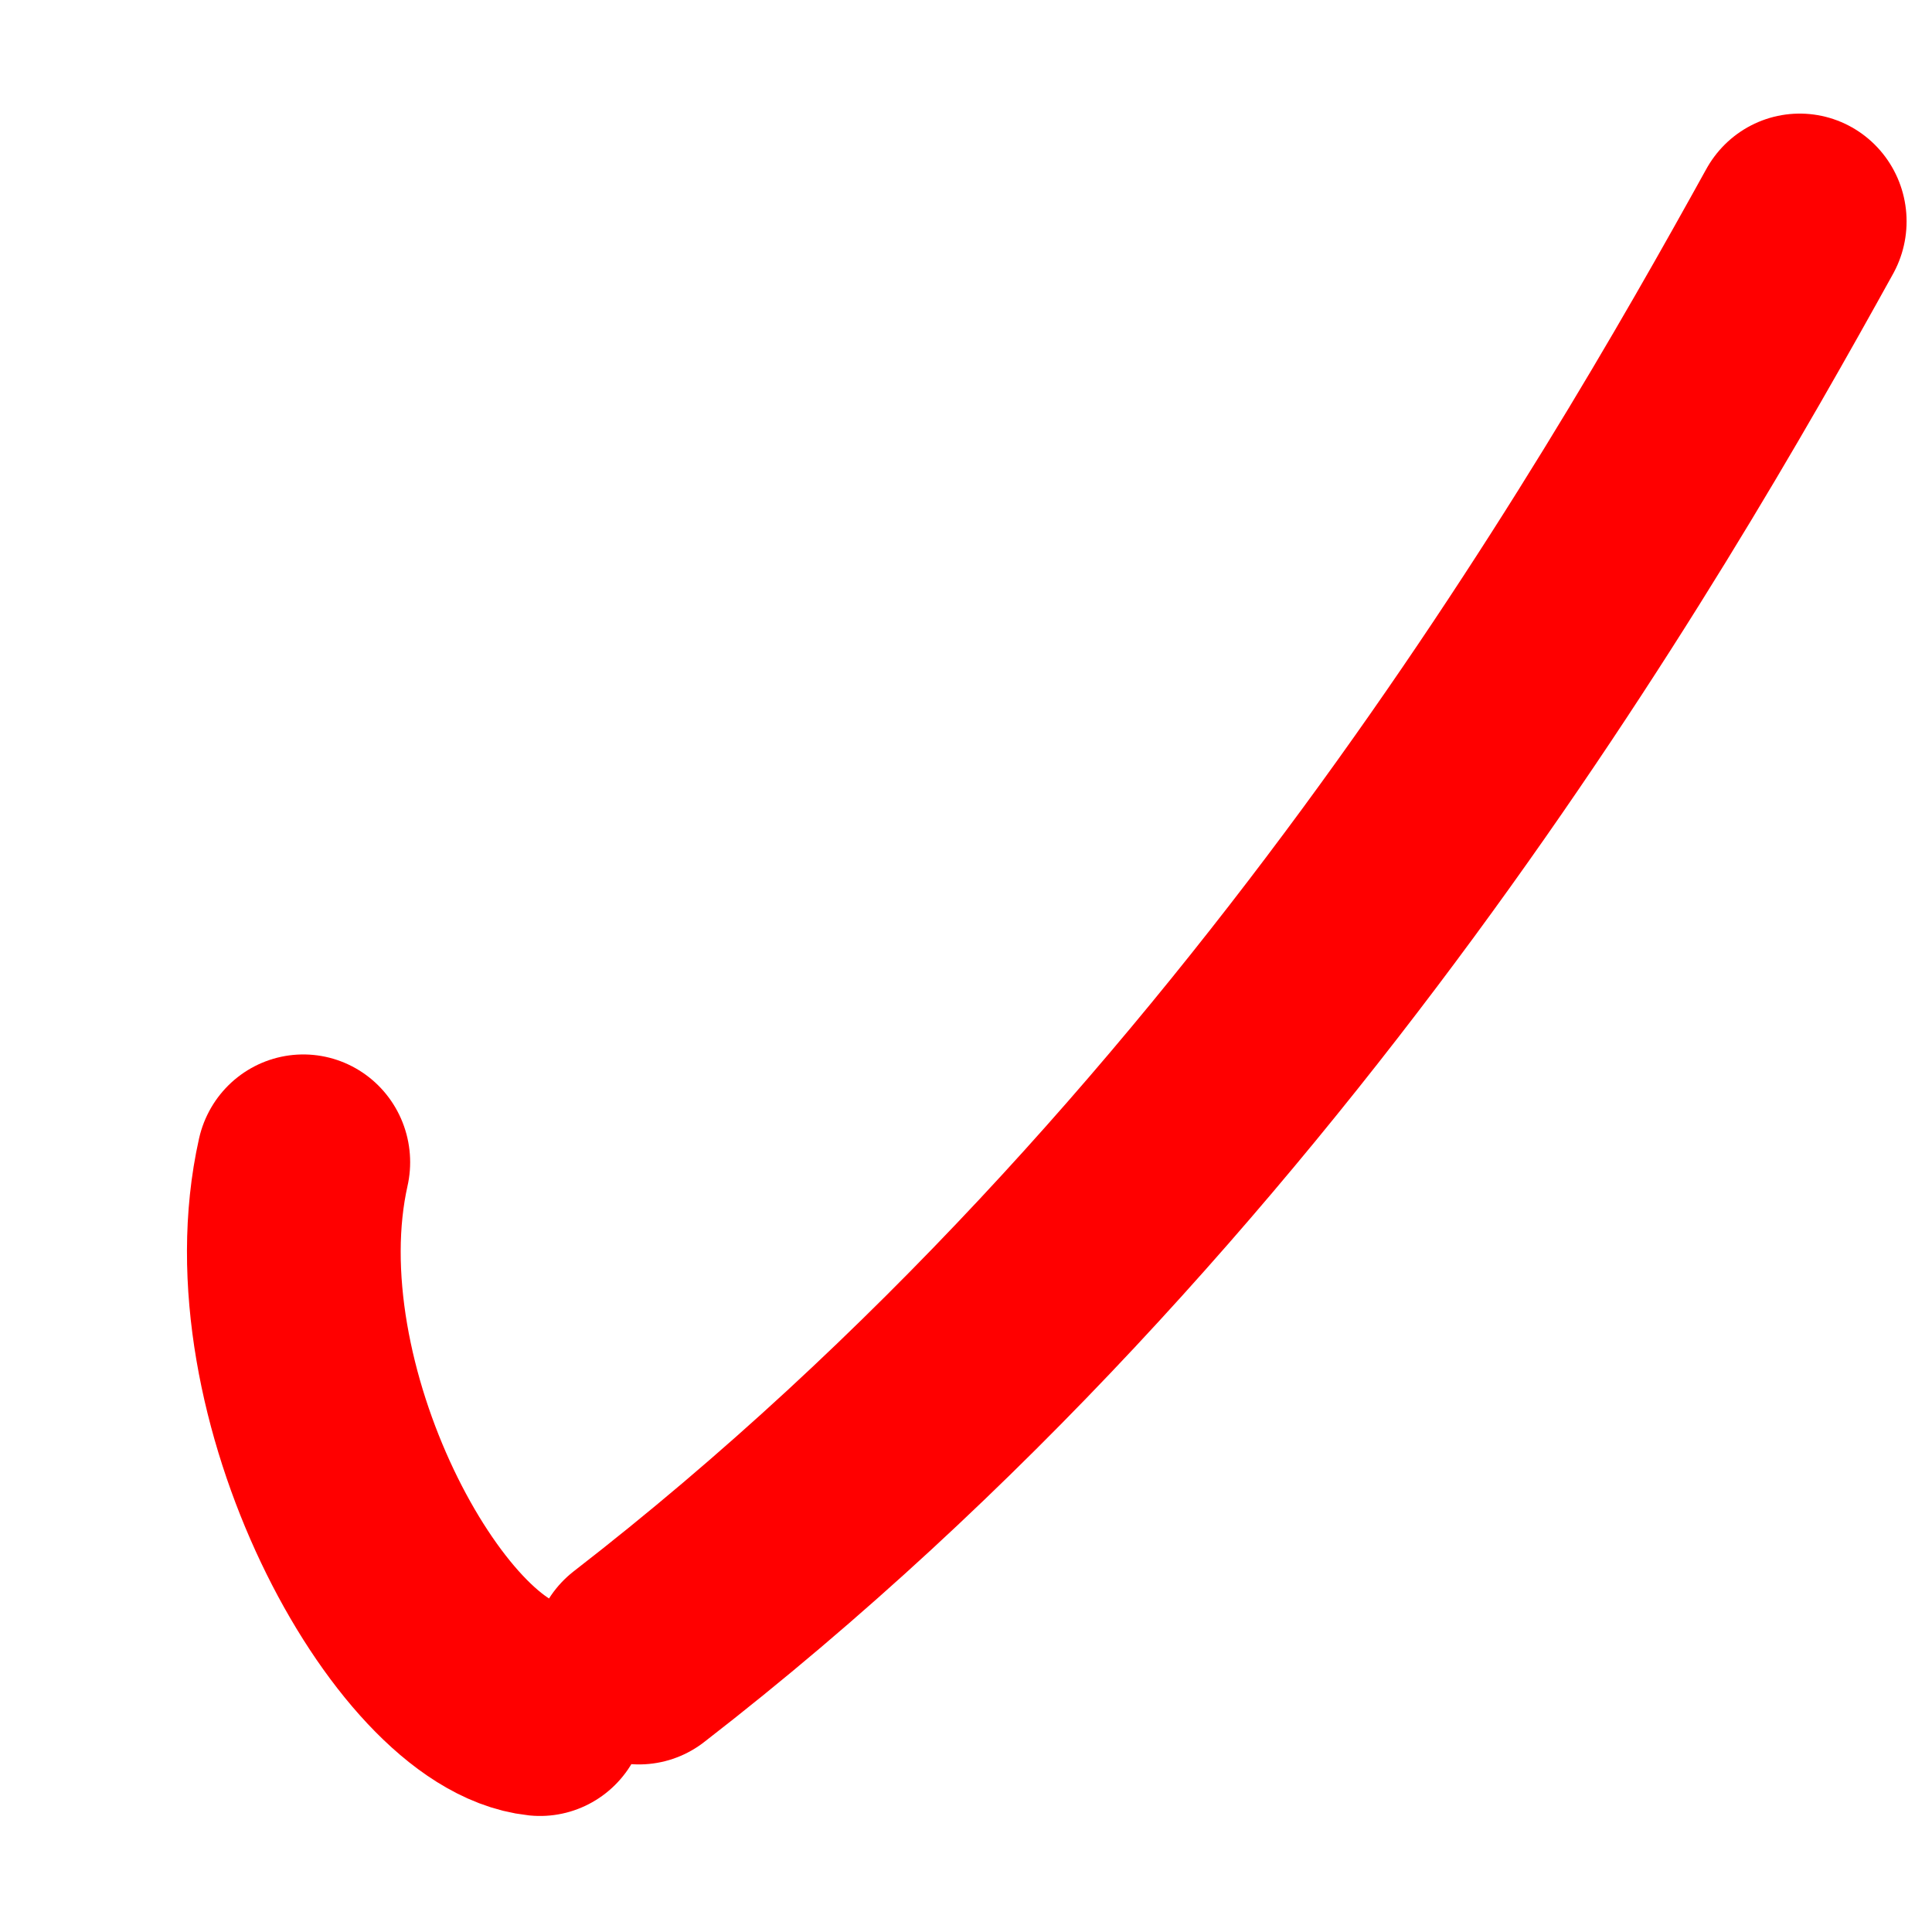
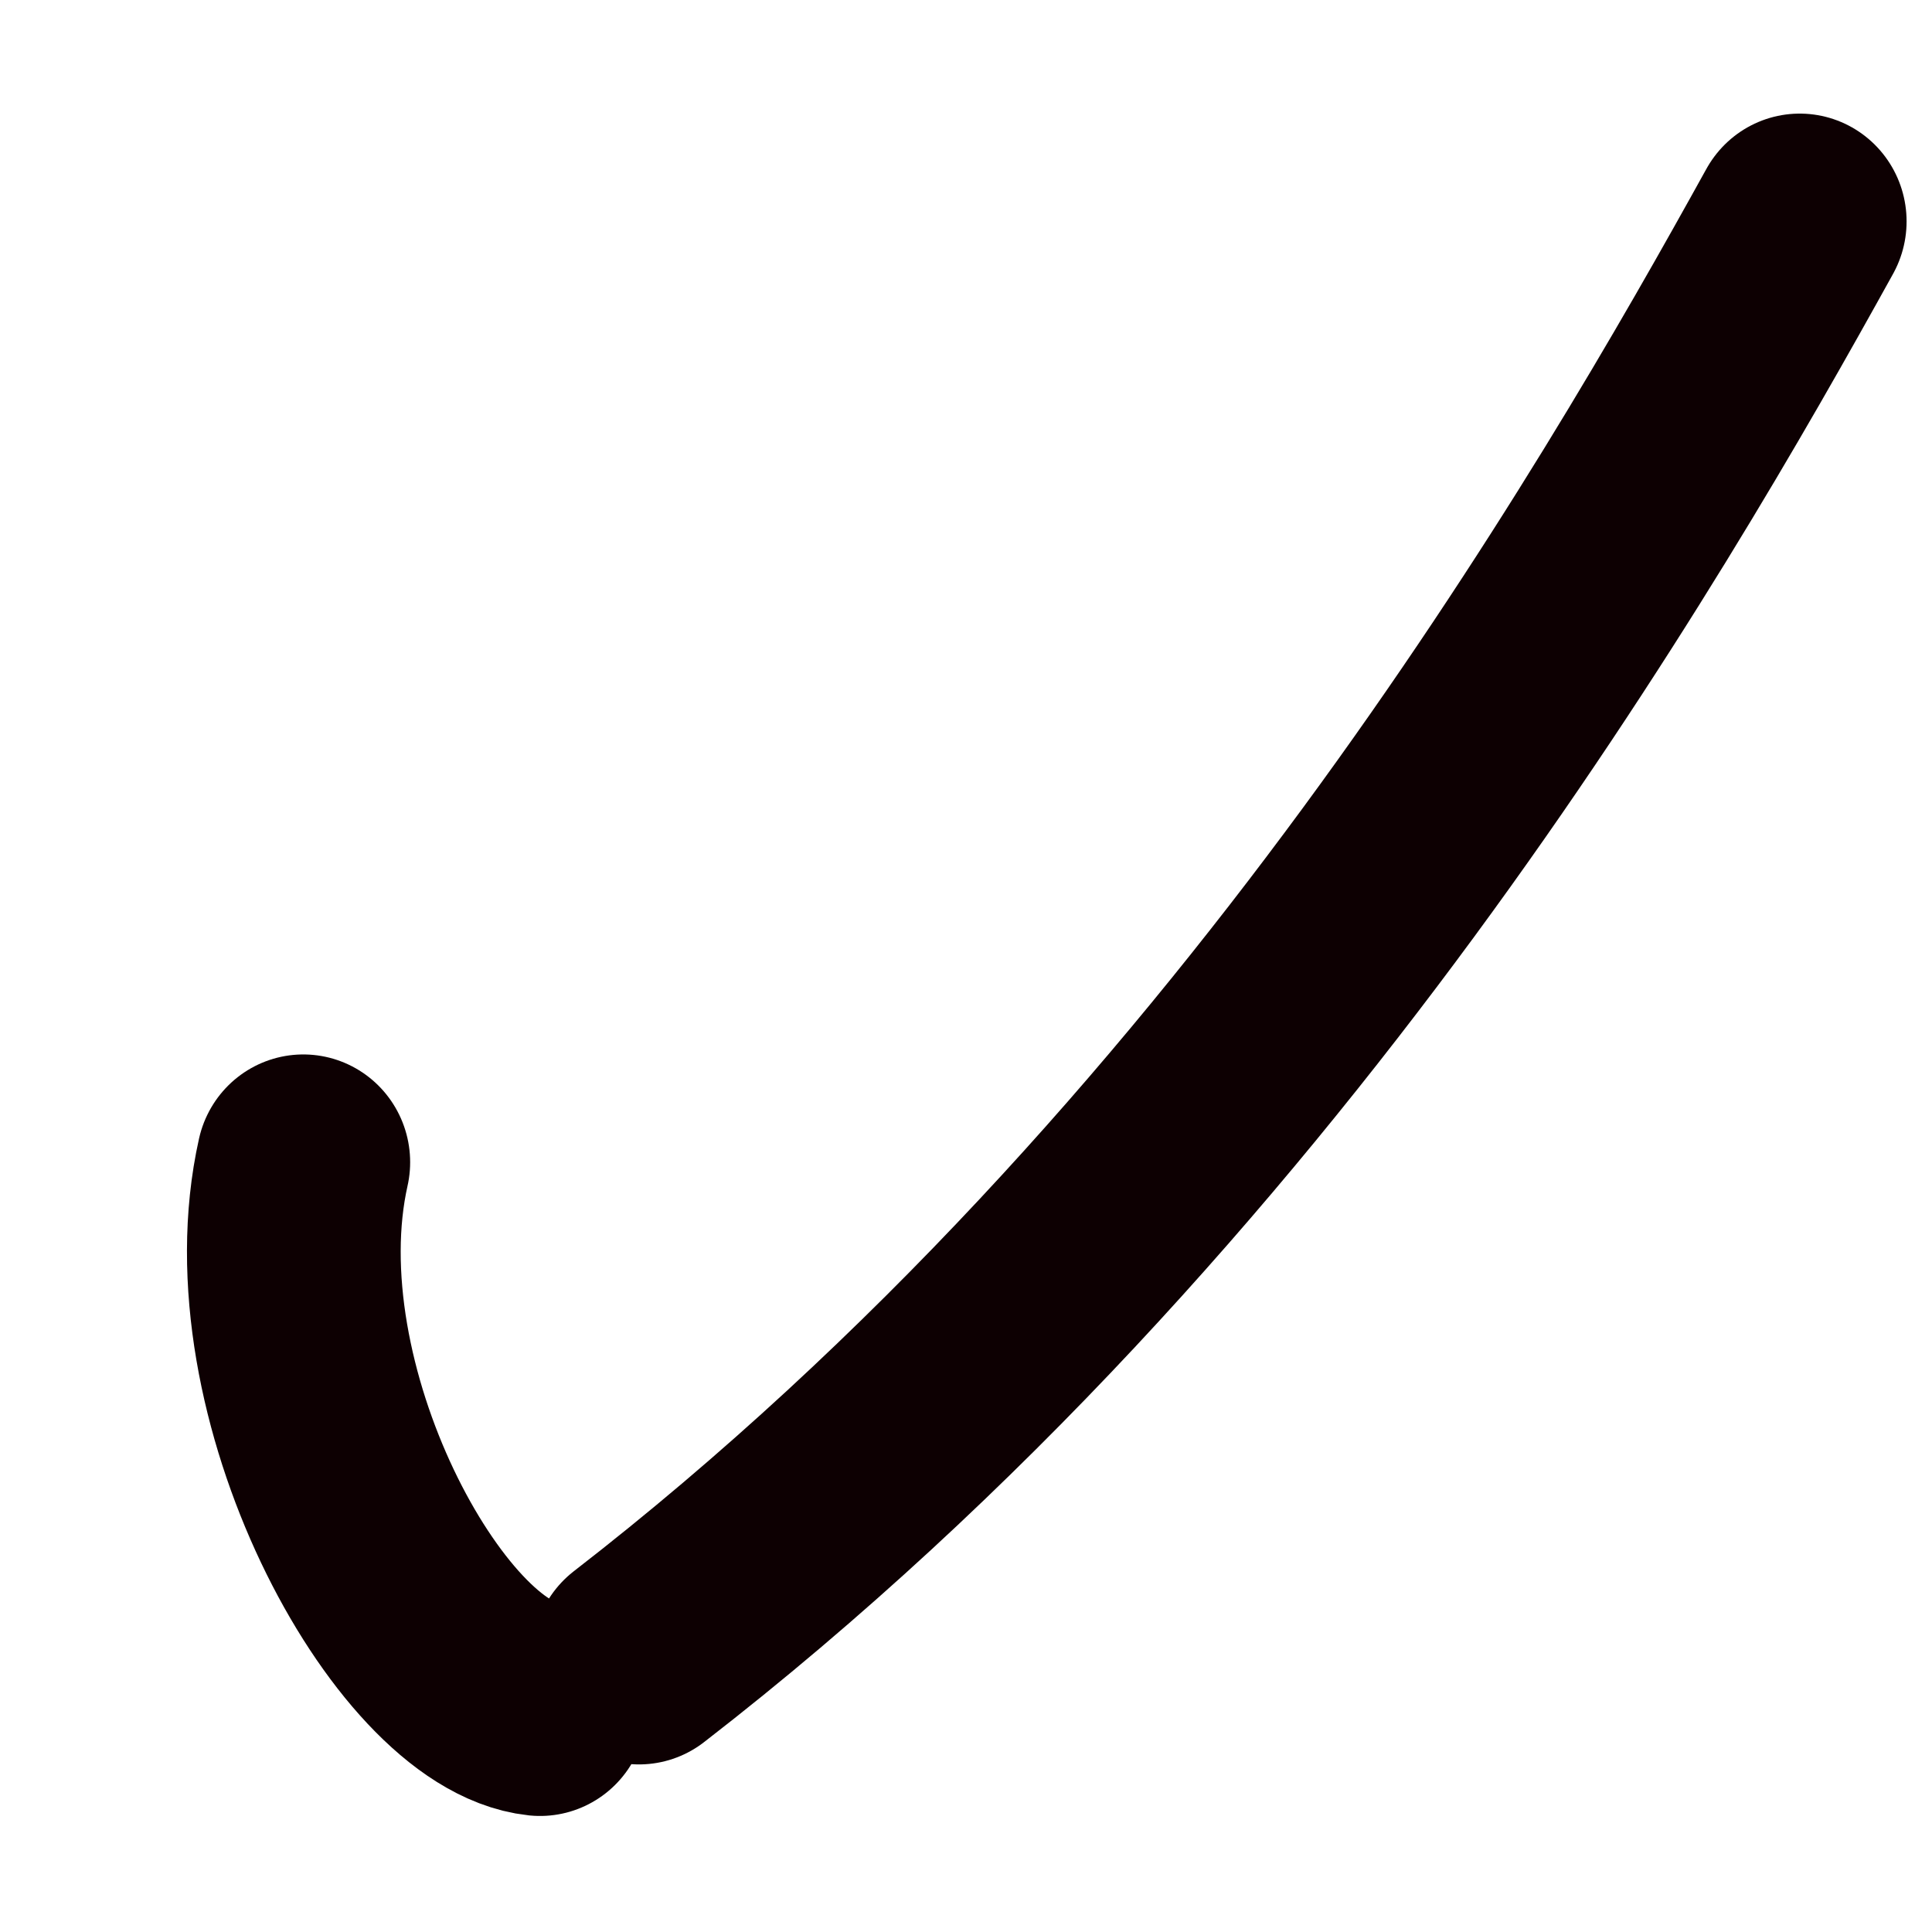
<svg xmlns="http://www.w3.org/2000/svg" width="10.24" height="10.24" viewBox="0 0 7.68 7.68">
-   <g stroke="red">
+   <g stroke="#0d0002">
    <path transform="matrix(.41881 0 0 .48863 -27.01 -6.85)" fill="none" stroke-width="1.09" stroke-linecap="round" stroke-miterlimit="1.92" d="M.23 0C-.15 0 .01 11.19.2 12.61" />
    <path transform="matrix(.41881 0 0 .48863 -30.12 -4.51)" fill="none" stroke-width="1.09" stroke-linecap="round" stroke-miterlimit="1.92" d="M.96 1.24c-4.8 0 9.71-.02 14.36-1.24" />
    <path transform="matrix(.39204 .02614 -.02744 .36013 -21.03 -7.2)" fill="none" stroke-width="1.09" stroke-linecap="round" stroke-miterlimit="1.92" d="M9.6 0C5.7 4.73 3.82 8.26 0 12.37" />
    <path transform="matrix(.43215 .02881 -.03023 .39669 -19.79 -6.22)" fill="none" stroke-width="1.09" stroke-linecap="round" stroke-miterlimit="1.92" d="M8.59 0C5.3 4.35 3.49 6.7 0 10.9" />
    <path transform="matrix(.4529 .0302 -.02946 .3866 -22.25 -2.52)" fill="none" stroke-width="1.09" stroke-linecap="round" stroke-miterlimit="1.92" d="M1.54 0C1.54-.2.25 4.2 0 5.19" />
    <path transform="matrix(.43215 .02881 -.03023 .39669 -22.14 -1.83)" fill="none" stroke-width="1.09" stroke-linecap="round" stroke-miterlimit="1.92" d="M4.28 0C3.53 1.61 1.18 2.33 0 3.5" />
    <path transform="matrix(.39204 .02614 -.02744 .36013 -21.49 -2.28)" fill="none" stroke-width="1.09" stroke-linecap="round" stroke-miterlimit="1.92" d="M0 0c.12.06 4.14 3.27 2.36 2.04" />
    <path transform="matrix(.4529 .0302 -.02946 .3866 -22.02 -1.46)" fill="none" stroke-width="1.09" stroke-linecap="round" stroke-miterlimit="1.92" d="M1.33 1.16C-.68-.8 2.28 2.35 0 0" />
    <path transform="matrix(.39204 .02614 -.02744 .36013 -17.06 -7.05)" fill="none" stroke-width="1.09" stroke-linecap="round" stroke-miterlimit="1.92" d="M0 0c1.47 1.07 1.82 1.1 3.04 2.05" />
    <path transform="matrix(.39204 .02614 -.02744 .36013 -17.6 -6.45)" fill="none" stroke-width="1.09" stroke-linecap="round" stroke-miterlimit="1.92" d="M.15.04c-.77-.38 1.68 1.81 2.52 1.98" />
    <path transform="matrix(.63904 0 0 .64703 -13.7 -6.95)" fill="none" stroke-width=".96" stroke-linecap="round" stroke-miterlimit="1.92" d="M0 8.31c.35 1.23 5.16 2.18 7.03-.86C11.17.45.32-3.04.32 3.38" />
    <path transform="matrix(.63904 0 0 .64703 -14.48 -6.24)" fill="none" stroke-width=".96" stroke-linecap="round" stroke-miterlimit="1.92" d="M0 0c.3 1.6.86 4.37 1.5 3.3" />
    <path transform="matrix(.63904 0 0 .64703 -13.41 -5.19)" fill="none" stroke-width=".96" stroke-linecap="round" stroke-miterlimit="1.92" d="M2.49 0C1.64.57.6 1.42 0 1.97" />
    <path transform="matrix(.8135 0 0 .98956 -6.66 -3.9)" fill="none" stroke-width=".72" stroke-linecap="round" stroke-miterlimit="1.92" d="M0 .35C3.06.24 2.84.3 7.07 0" />
    <path transform="matrix(.8135 0 0 .98956 -6.89 -6.9)" fill="none" stroke-width=".72" stroke-linecap="round" stroke-miterlimit="1.92" d="M0 3.46C1.58 1.45 2.26 1.04 3.73 0" />
    <path transform="matrix(.8135 0 0 .98956 -6.75 -3.45)" fill="none" stroke-width=".72" stroke-linecap="round" stroke-miterlimit="1.92" d="M0 0c1.26 1 1.63 1.56 3.74 2.73" />
    <path transform="matrix(1.14404 0 0 1.10776 3.55 -6.85)" fill="none" stroke-width=".61" stroke-linecap="round" stroke-miterlimit="1.92" d="M0 0c.77.85 1.82 1.74 2.74 2.7" />
    <path transform="matrix(1.14404 0 0 1.10776 3.29 -3.93)" fill="none" stroke-width=".61" stroke-linecap="round" stroke-miterlimit="1.92" d="M2.94 0C1.75 1.13 1.1 2.17 0 2.9" />
    <path transform="matrix(1.14404 0 0 1.10776 .88 -3.95)" fill="none" stroke-width=".61" stroke-linecap="round" stroke-miterlimit="1.92" d="M4.8.02C2.44-.08 2.08.23 0 .13" />
    <path transform="matrix(1.29034 0 0 1.17225 16.44 -5.15)" fill="none" stroke-width=".61" stroke-linecap="round" stroke-miterlimit="1.92" d="M0 0c2.82.45 3.8 1.2 4.42 3.7" />
    <path transform="matrix(1.37231 .26956 -.29057 1.22089 16.79 -7.44)" fill="none" stroke-width=".61" stroke-linecap="round" stroke-miterlimit="1.92" d="M0 1.58C1.24.63.6.75 2.31 0" />
    <path transform="matrix(1.37231 .26956 -.29057 1.22089 16.21 -4.99)" fill="none" stroke-width=".61" stroke-linecap="round" stroke-miterlimit="1.92" d="M0 0c.68 1.02.86.7 1.96 1.74" />
    <path transform="matrix(.75478 0 0 .8936 24.93 -4.22)" fill="none" stroke-width=".61" stroke-linecap="round" stroke-miterlimit="1.92" d="M0 2.26c3.23-.1 9.54.57 6.29-2.26" />
    <path transform="matrix(.75478 0 0 .8936 24.88 -6.66)" fill="none" stroke-width=".61" stroke-linecap="round" stroke-miterlimit="1.92" d="M.06 2.14c-.48-1.03 1.96-3.55 3.67-1.1" />
    <path transform="matrix(.75478 0 0 .8936 27.92 -5.86)" fill="none" stroke-width=".61" stroke-linecap="round" stroke-miterlimit="1.92" d="M0 .22C1.37-.54 2.43.9 2.2 1.59" />
    <path transform="matrix(.75478 0 0 .8936 23.52 -4.73)" fill="none" stroke-width=".61" stroke-linecap="round" stroke-miterlimit="1.92" d="M1.56.01c-1.9-.22-2.33 3.09.21 2.82" />
    <path transform="matrix(.75478 0 0 .8936 24.67 -6.57)" fill="none" stroke-width=".61" stroke-linecap="round" stroke-miterlimit="1.92" d="M7.37 0C5.38 1.53 1.63 4.56 0 6.51" />
    <path transform="matrix(.49693 0 0 .51876 -6.56 2.15)" fill="none" stroke-width="1.44" stroke-linecap="round" stroke-linejoin="bevel" d="M0 9.58C.9 5.19 5.33.29 11.29 0" />
    <path transform="matrix(.49693 0 0 .51876 -4.3 .93)" fill="none" stroke-width="1.44" stroke-linecap="round" stroke-linejoin="bevel" d="M.97.1C-2.7-.1 5.11-.2 6.58 2.08" />
    <path transform="matrix(.49693 0 0 .51876 -2.9 2.15)" fill="none" stroke-width="1.44" stroke-linecap="round" stroke-linejoin="bevel" d="M0 5.32C1.67 2.26 2.83 1.98 3.9 0" />
    <path transform="matrix(.56056 0 0 .53466 -14.01 2.23)" fill="none" stroke-width="1.44" stroke-linecap="round" stroke-linejoin="bevel" d="M0 0c3.33.84 4.14.92 6.66 2.82 1.77 1.25 3.01 4.81 3.39 6.04" />
    <path transform="matrix(.56056 0 0 .53466 -14.36 .88)" fill="none" stroke-width="1.44" stroke-linecap="round" stroke-linejoin="bevel" d="M0 2.32C2.29.2 5.6 0 6.89 0" />
    <path transform="matrix(.56056 0 0 .53466 -14.45 2.23)" fill="none" stroke-width="1.44" stroke-linecap="round" stroke-linejoin="bevel" d="M0 0c1.98 2.43 2.66 3.08 3.8 5.35" />
    <path transform="matrix(.41006 0 0 .47512 -21.58 1.93)" fill="none" stroke-width="1.44" stroke-linecap="round" stroke-linejoin="bevel" d="M0 .1C3.22.09 9.47.06 11.9 0" />
    <path transform="matrix(.41006 0 0 .47512 -17.18 .68)" fill="none" stroke-width="1.44" stroke-linecap="round" stroke-linejoin="bevel" d="M1.41 2.6C1.36 2.34.15 0 0 0" />
    <path transform="matrix(.41006 0 0 .47512 -20.96 .59)" fill="none" stroke-width="1.44" stroke-linecap="round" stroke-linejoin="bevel" d="M8.61.27C5.73-.05 2.46-.13 0 .27" />
    <path transform="matrix(.41006 0 0 .47512 -21.76 .8)" fill="none" stroke-width="1.44" stroke-linecap="round" stroke-linejoin="bevel" d="M1.65 0C1.07.63.67 1.1 0 2.12" />
    <path transform="matrix(.41006 0 0 .47512 -21.02 2.18)" fill="none" stroke-width="1.44" stroke-linecap="round" stroke-linejoin="bevel" d="M.01 0C-.1.39.78 7.54 1.14 9.69" />
    <path transform="matrix(.41006 0 0 .47512 -17.56 2.34)" fill="none" stroke-width="1.44" stroke-linecap="round" stroke-linejoin="bevel" d="M1.06 0C.63 1.86.45 7.42 0 9.3" />
    <path transform="matrix(.41006 0 0 .47512 -20.45 6.85)" fill="none" stroke-width="1.44" stroke-linecap="round" stroke-linejoin="bevel" d="M0 .1C.99.1 4.98-.03 6.05.02" />
    <path transform="matrix(.41006 0 0 .47512 -19.74 3.33)" fill="none" stroke-width="1.44" stroke-linecap="round" stroke-linejoin="bevel" d="M0 0c0 .9.47 4.5.47 6.55" />
    <path transform="matrix(.41006 0 0 .47512 -18.48 3.36)" fill="none" stroke-width="1.44" stroke-linecap="round" stroke-linejoin="bevel" d="M.36 0C.28 1.5.04 5.64 0 6.96" />
    <path transform="matrix(.50873 0 0 .51308 1.17 4.62)" fill="none" stroke-width="1.67" stroke-linecap="round" stroke-linejoin="bevel" d="M.07 0c-.4 1.77.91 4.13 1.85 4.23" />
    <path transform="matrix(.50873 0 0 .51308 2.54 .88)" fill="none" stroke-width="1.67" stroke-linecap="round" stroke-linejoin="bevel" d="M0 11.12C4.82 7.42 7.77 2.33 9.07 0" />
    <path transform="matrix(.51992 0 0 .49953 8.72 -6.46)" fill="none" stroke-width="1.67" stroke-linecap="round" stroke-linejoin="bevel" d="M10.7 0C7.3 2 2.2 7.4 0 10.63" />
    <path transform="matrix(.51992 0 0 .49953 8.95 -6.77)" fill="none" stroke-width="1.67" stroke-linecap="round" stroke-linejoin="bevel" d="M0 0c1.6 1.43 7.32 9.28 8.51 11.23" />
  </g>
</svg>
